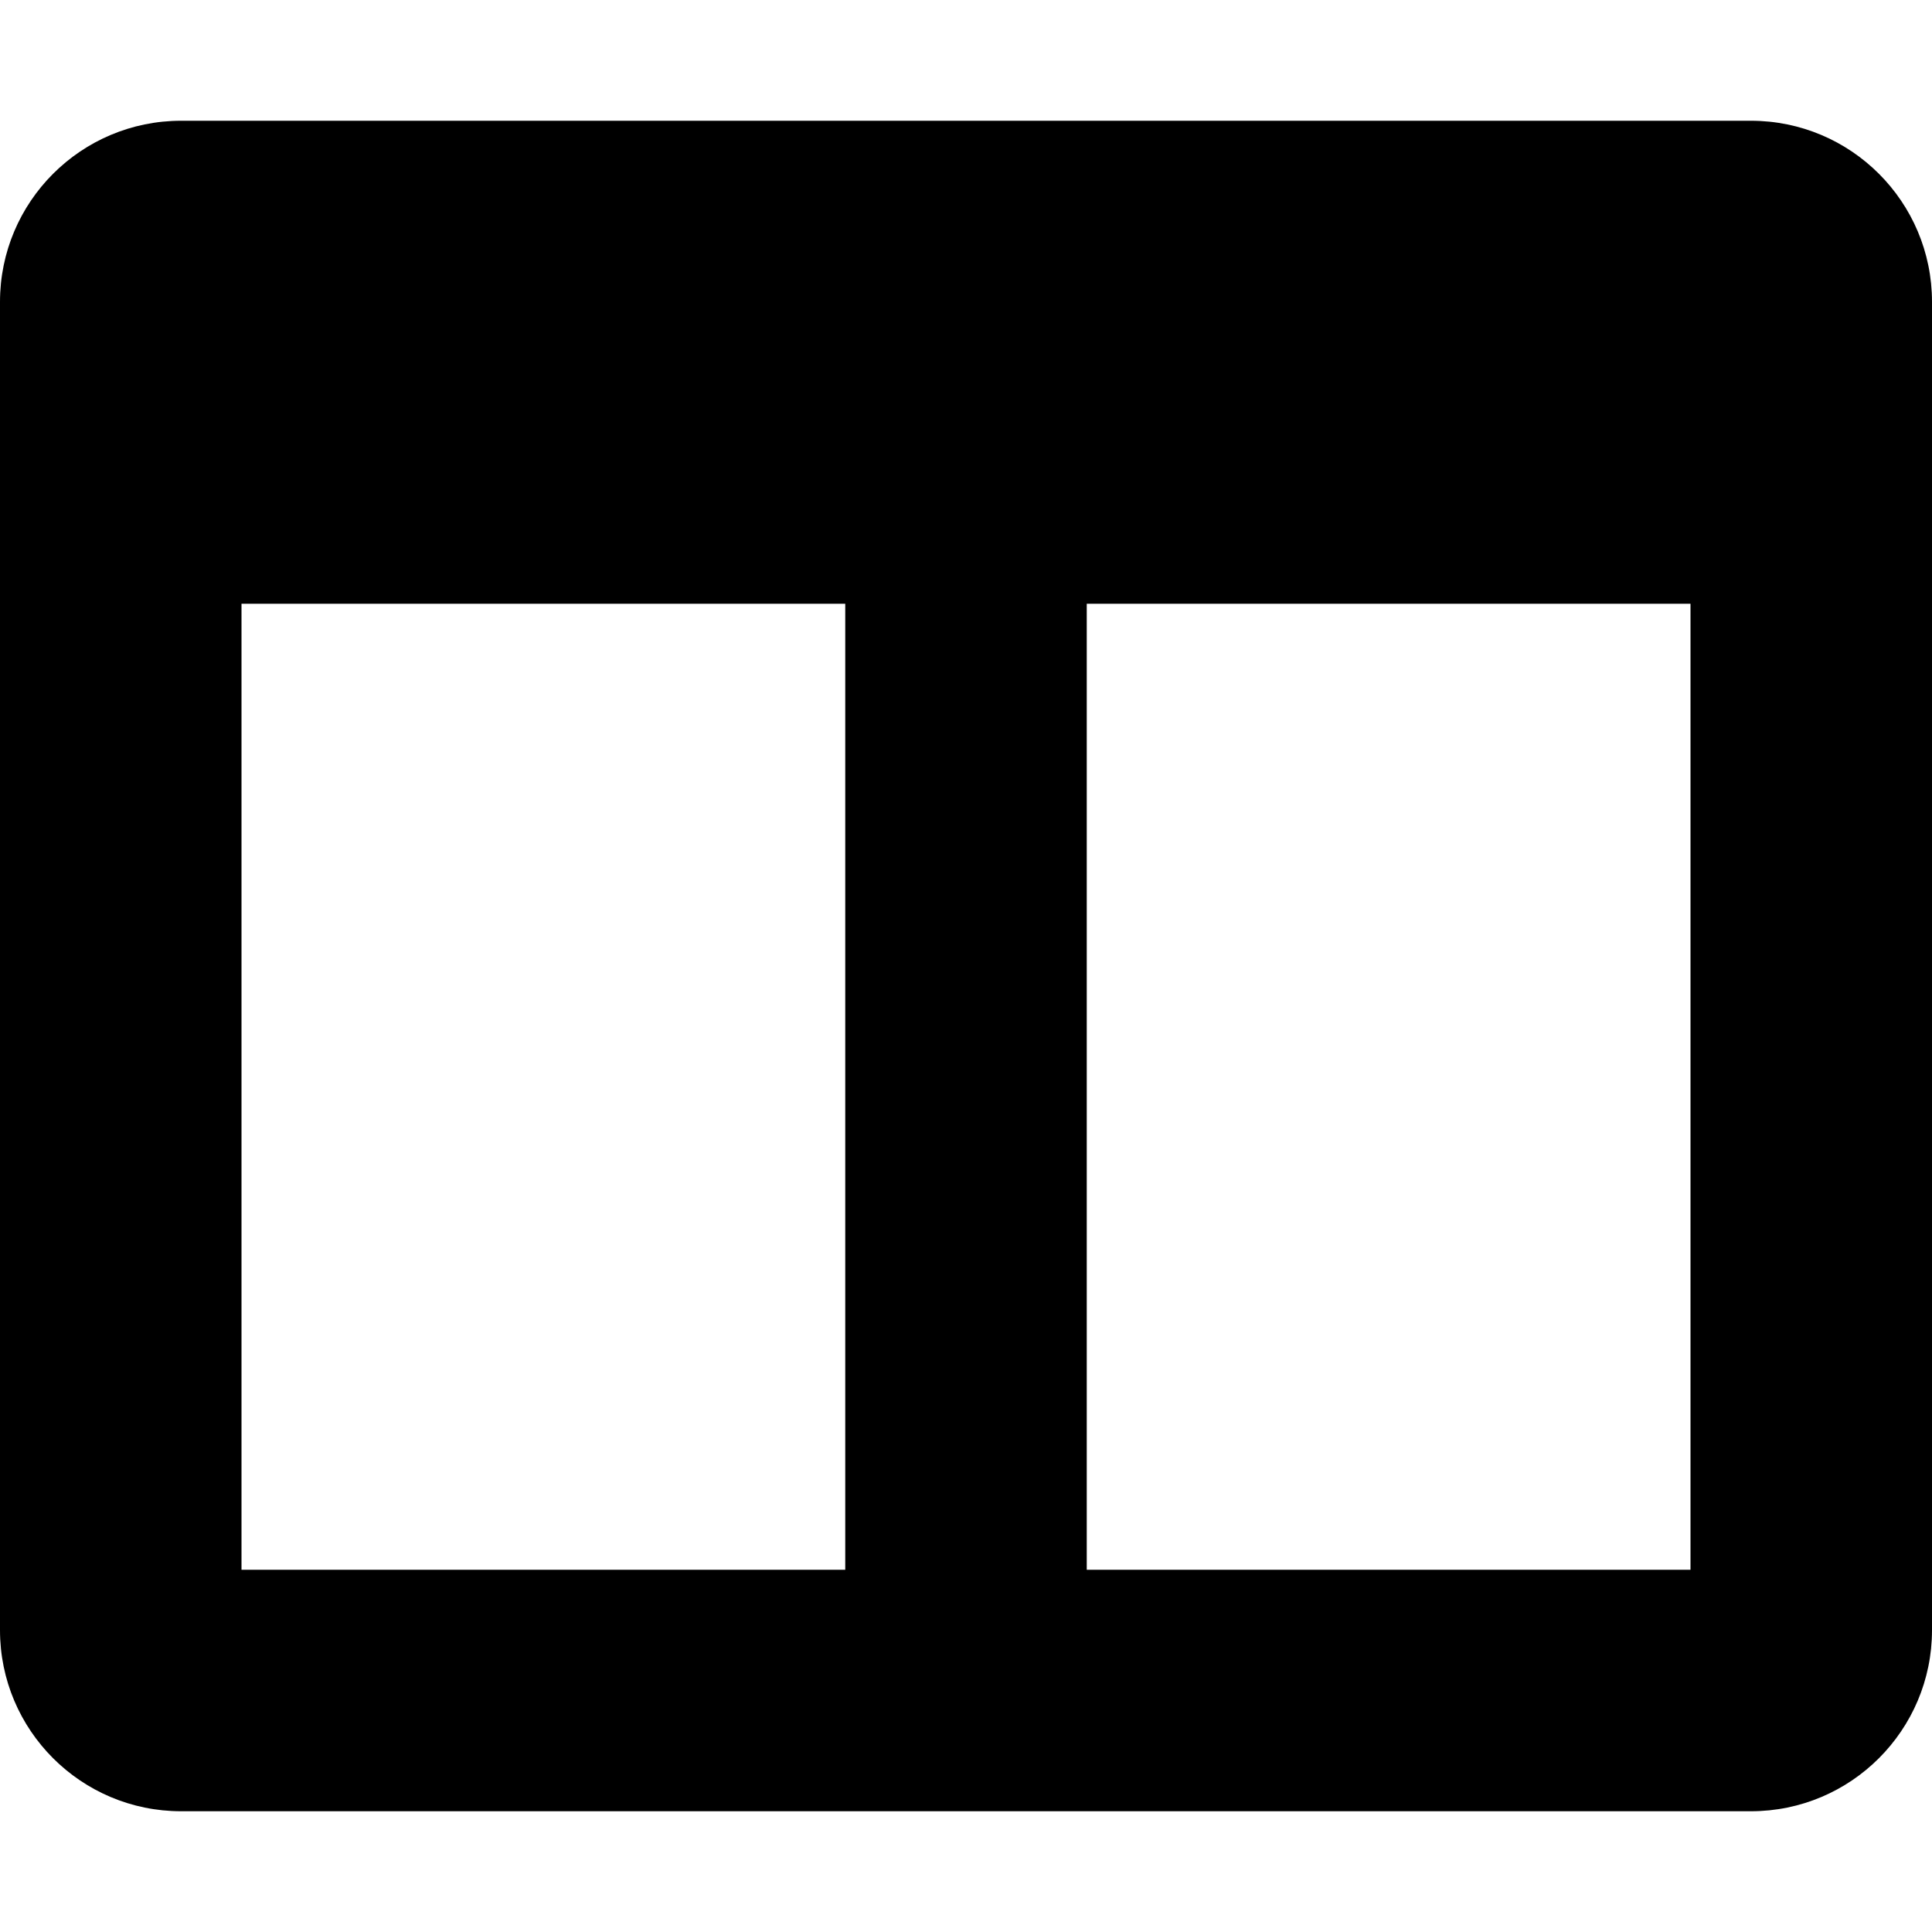
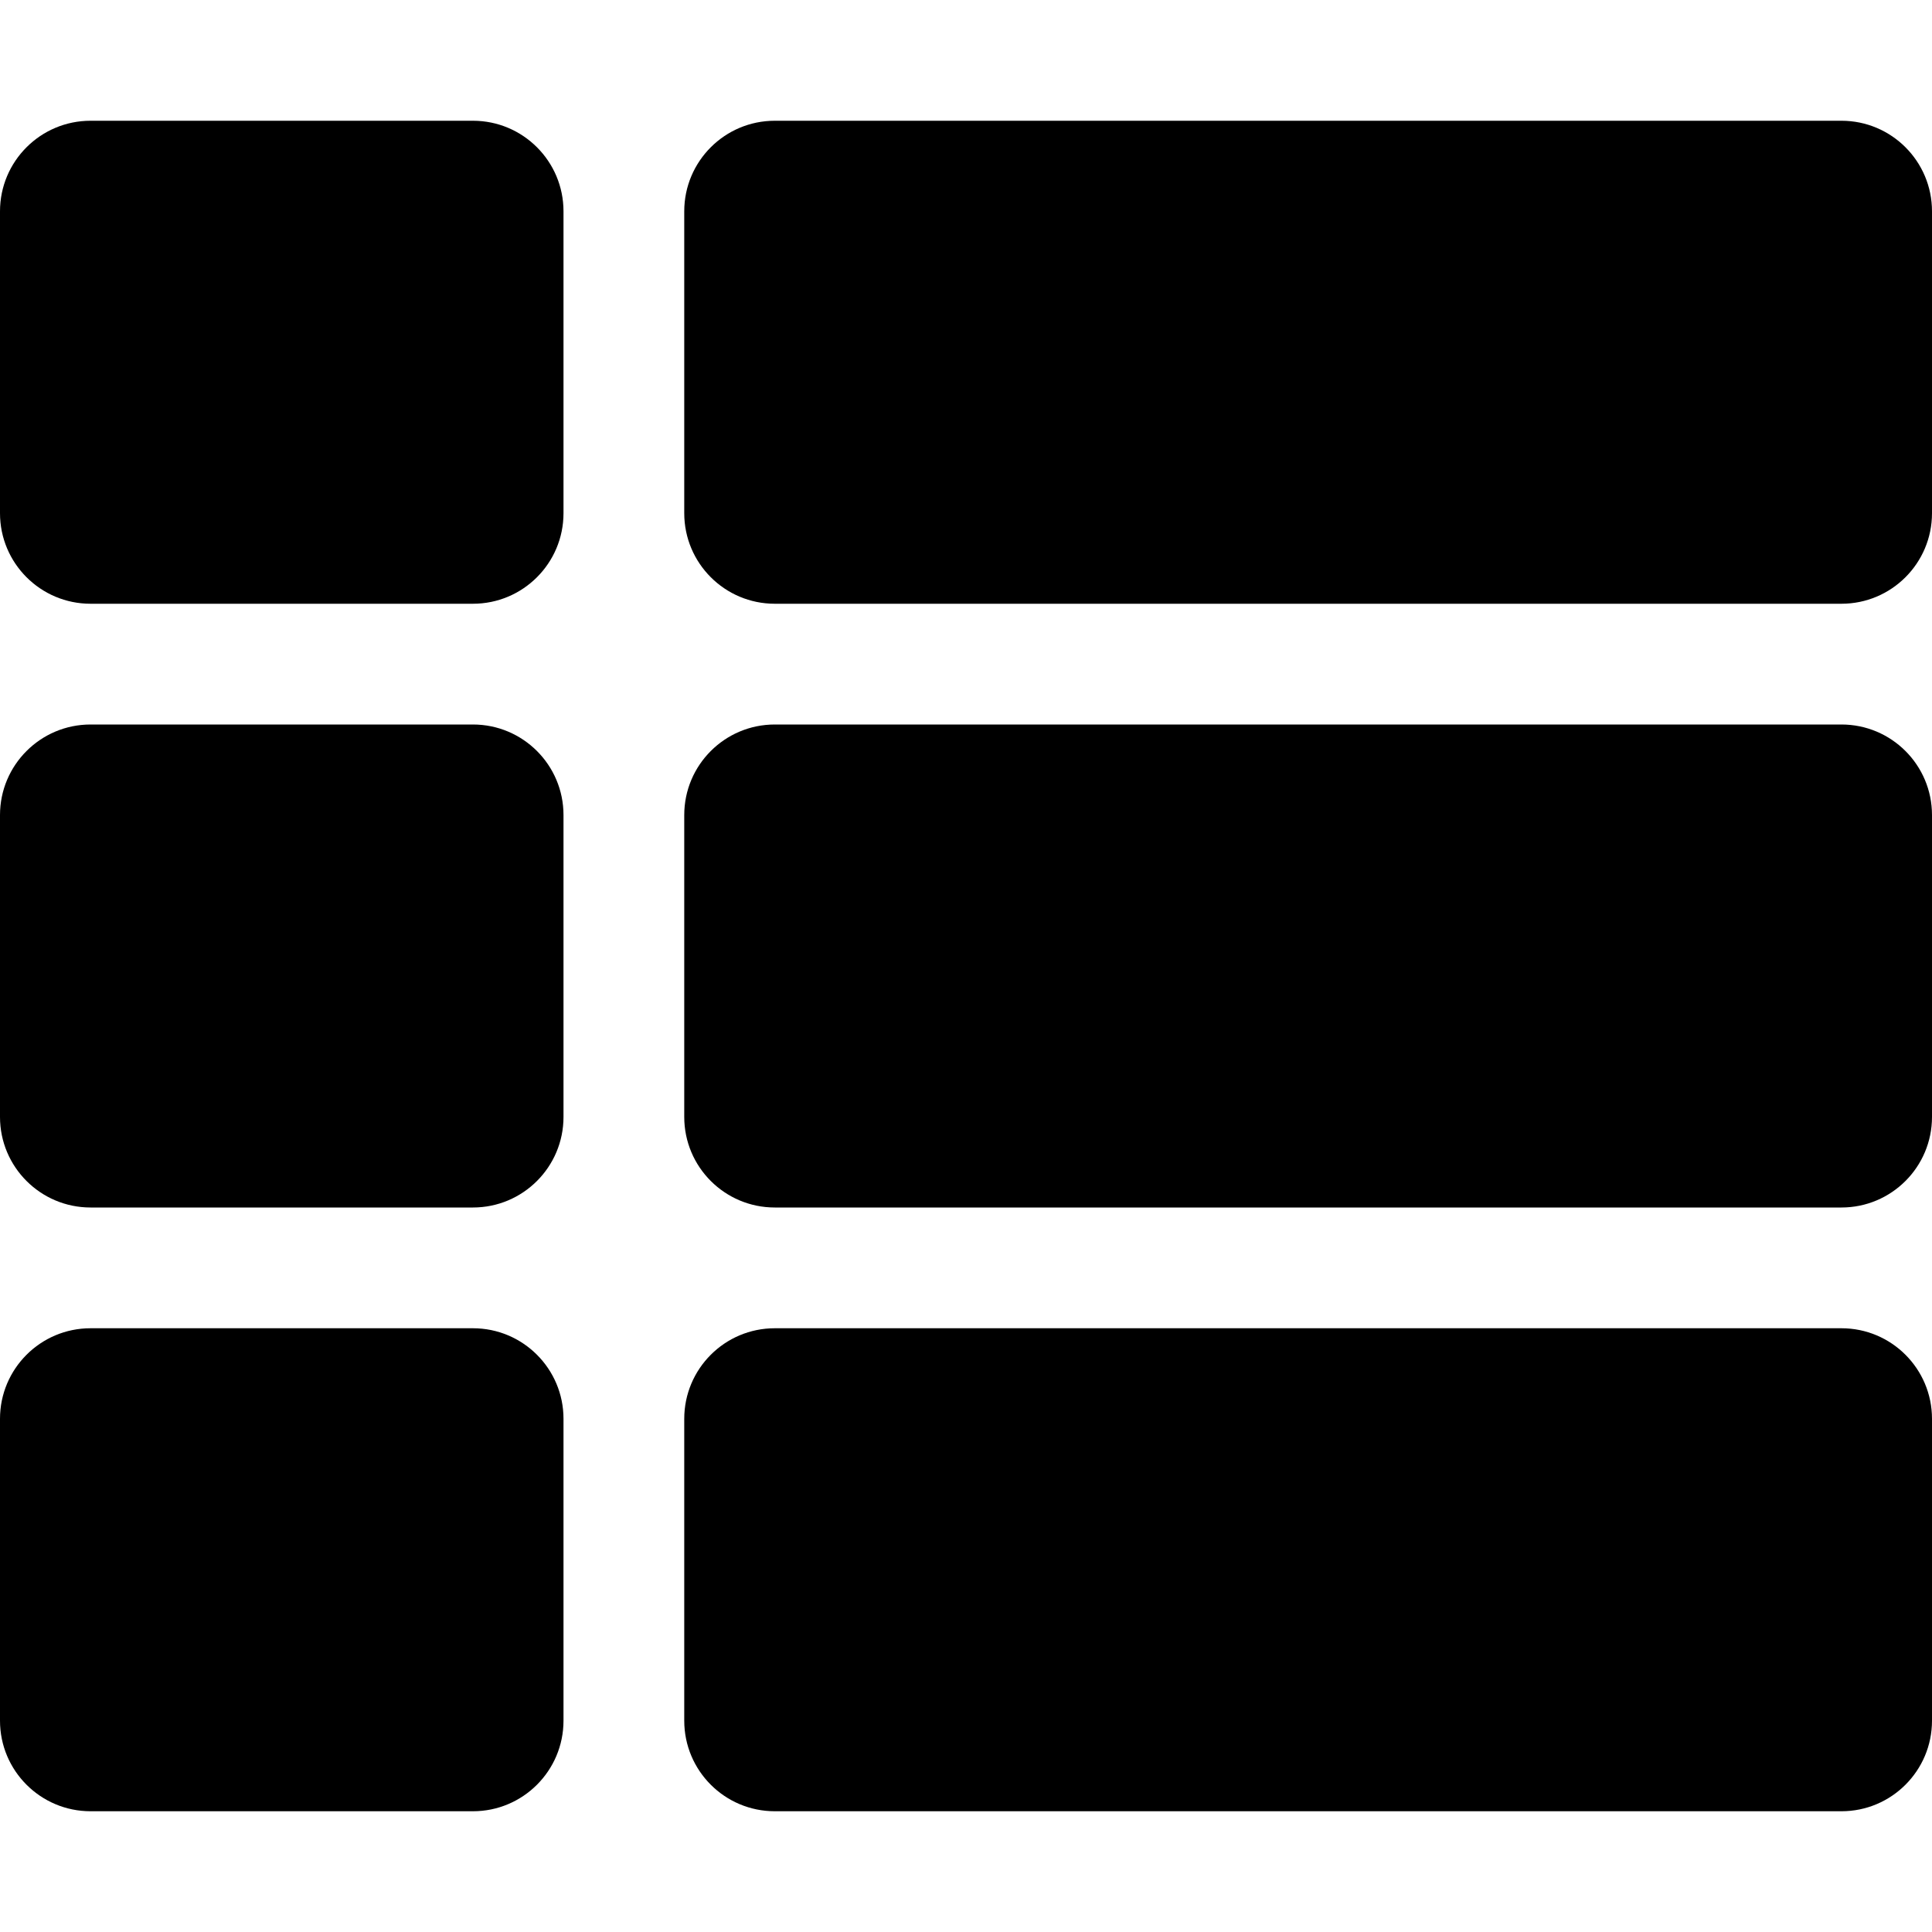
<svg xmlns="http://www.w3.org/2000/svg" viewBox="0 0 512 512">
-   <path d="M464 32H48C21.49 32 0 53.49 0 80v352c0 26.51 21.49 48 48 48h416c26.51 0 48-21.49 48-48V80c0-26.51-21.49-48-48-48zM224 416H64V160h160v256zm224 0H288V160h160v256z" />
+   <path d="M149.333 216v80c0 13.255-10.745 24-24 24H24c-13.255 0-24-10.745-24-24v-80c0-13.255 10.745-24 24-24h101.333c13.255 0 24 10.745 24 24zM0 376v80c0 13.255 10.745 24 24 24h101.333c13.255 0 24-10.745 24-24v-80c0-13.255-10.745-24-24-24H24c-13.255 0-24 10.745-24 24zM125.333 32H24C10.745 32 0 42.745 0 56v80c0 13.255 10.745 24 24 24h101.333c13.255 0 24-10.745 24-24V56c0-13.255-10.745-24-24-24zm80 448H488c13.255 0 24-10.745 24-24v-80c0-13.255-10.745-24-24-24H205.333c-13.255 0-24 10.745-24 24v80c0 13.255 10.745 24 24 24zm-24-424v80c0 13.255 10.745 24 24 24H488c13.255 0 24-10.745 24-24V56c0-13.255-10.745-24-24-24H205.333c-13.255 0-24 10.745-24 24zm24 264H488c13.255 0 24-10.745 24-24v-80c0-13.255-10.745-24-24-24H205.333c-13.255 0-24 10.745-24 24v80c0 13.255 10.745 24 24 24z" />
</svg>
